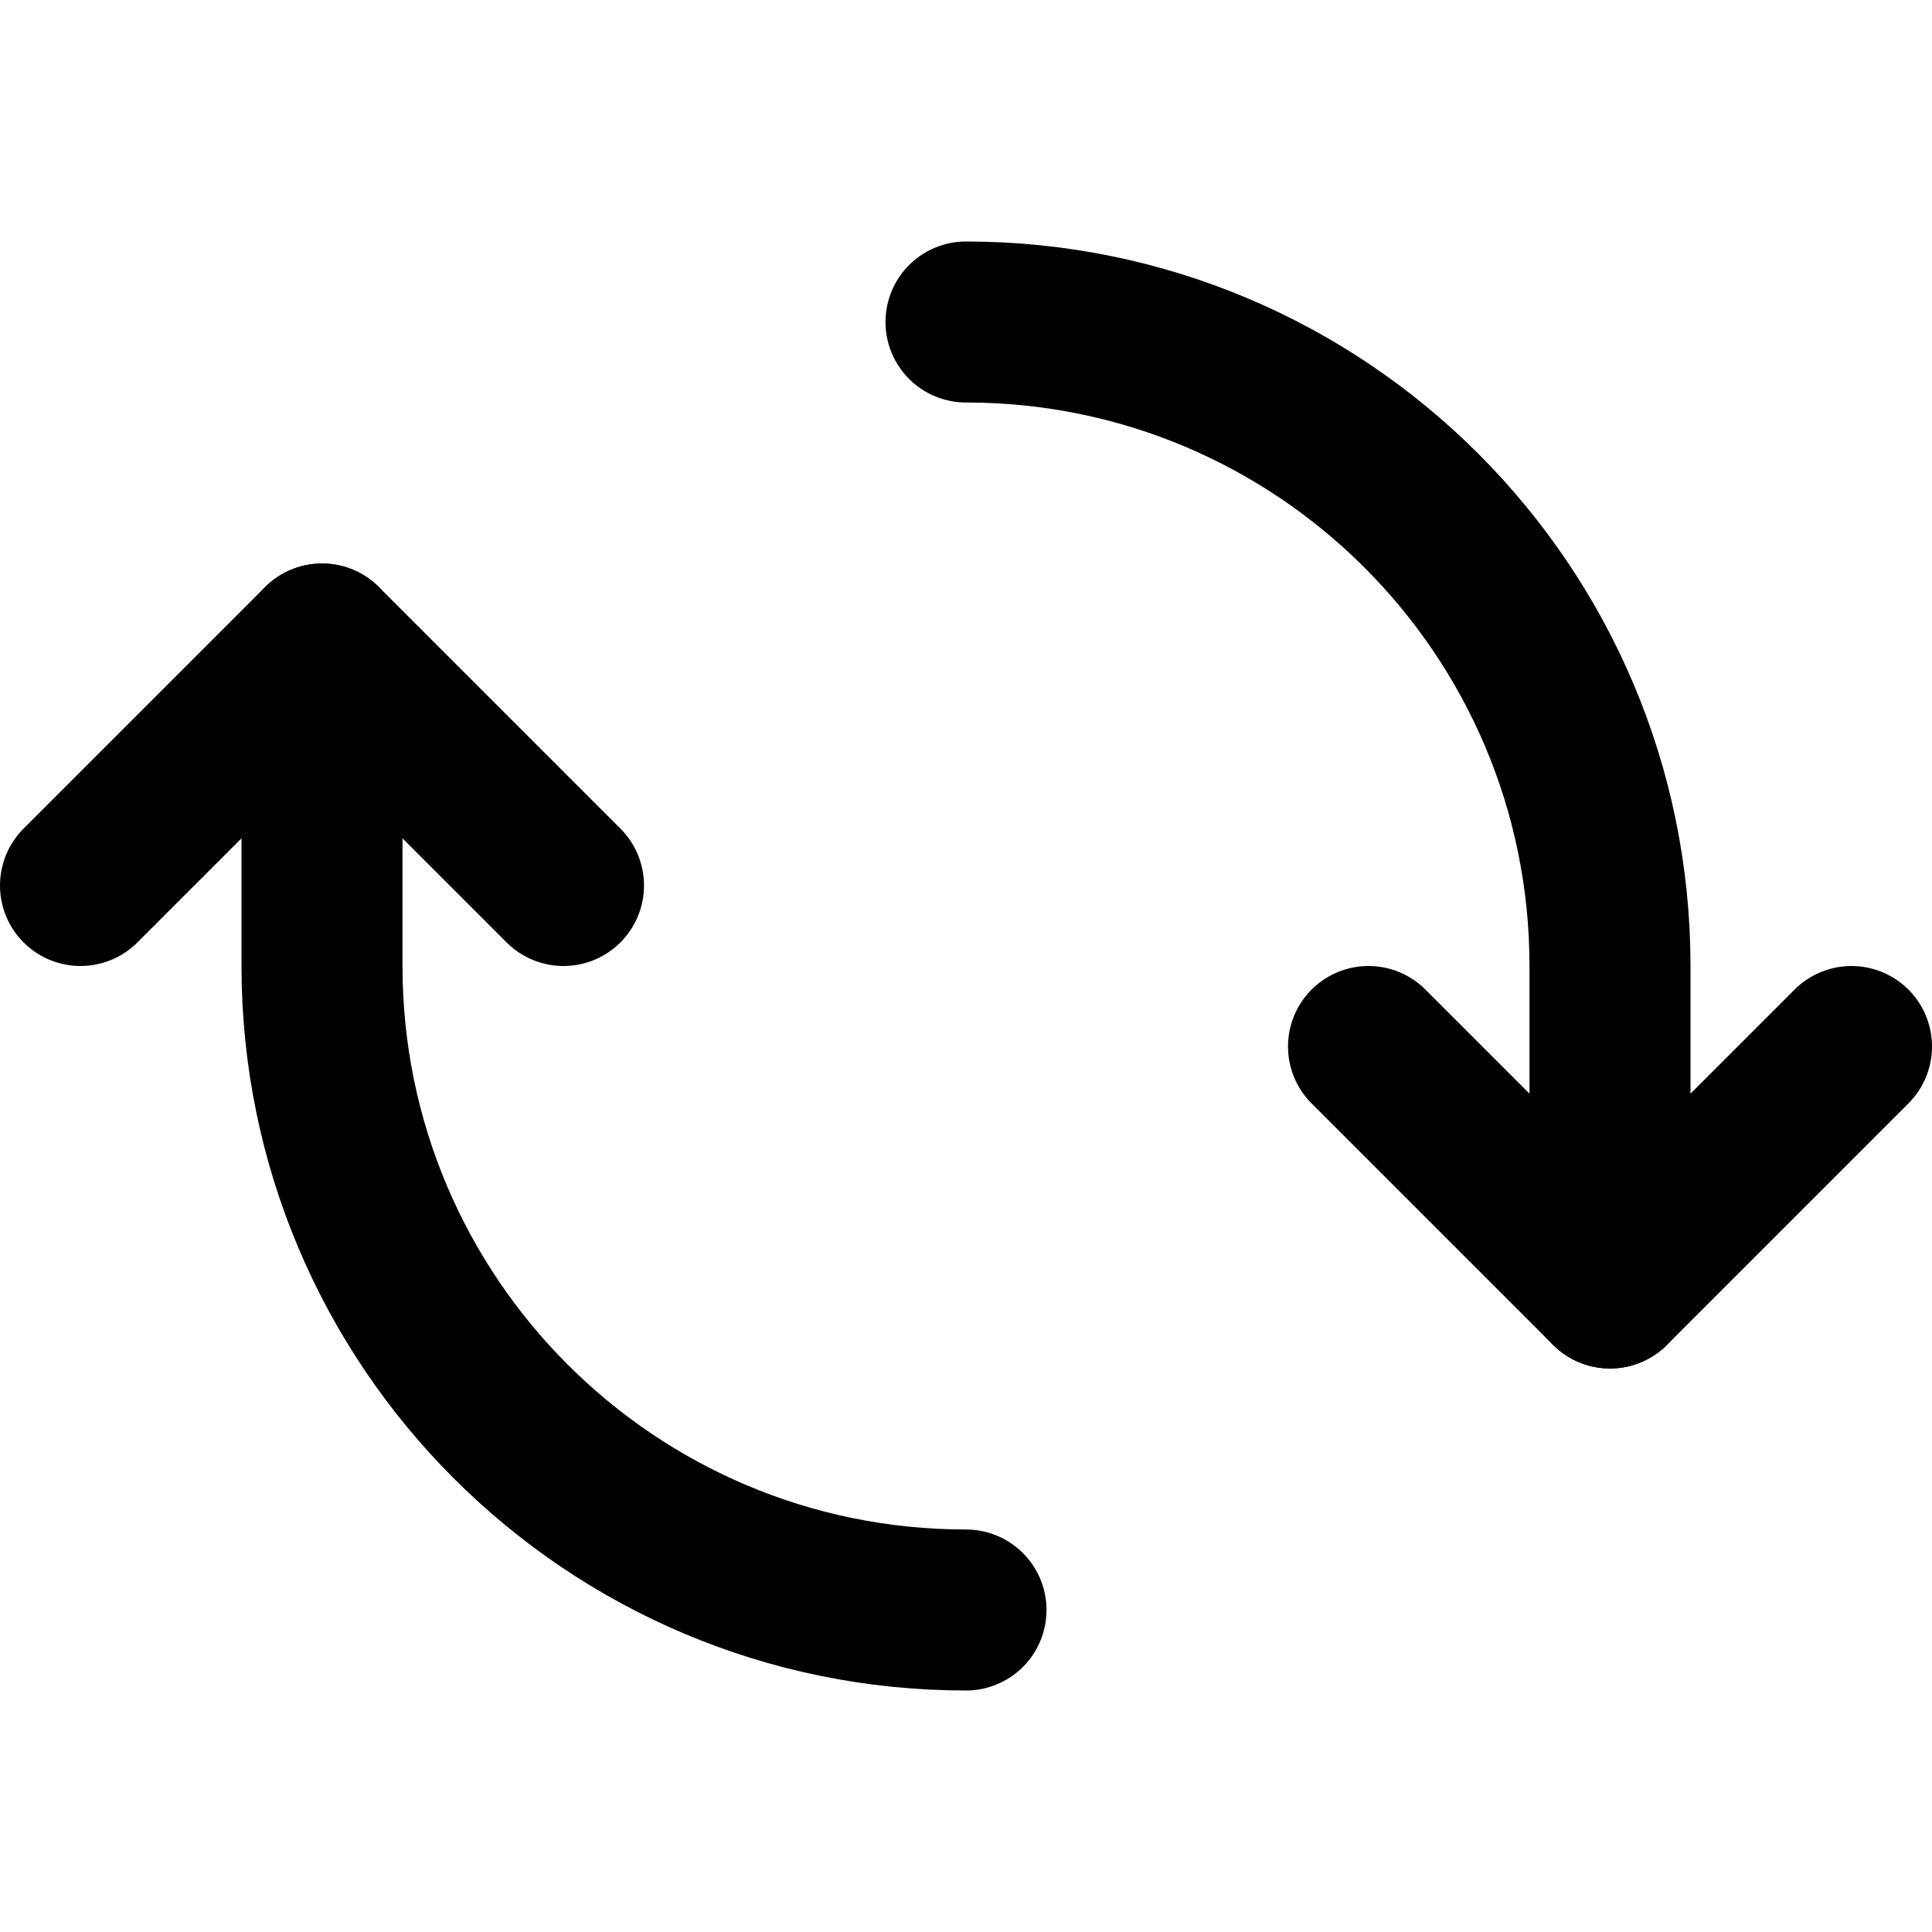
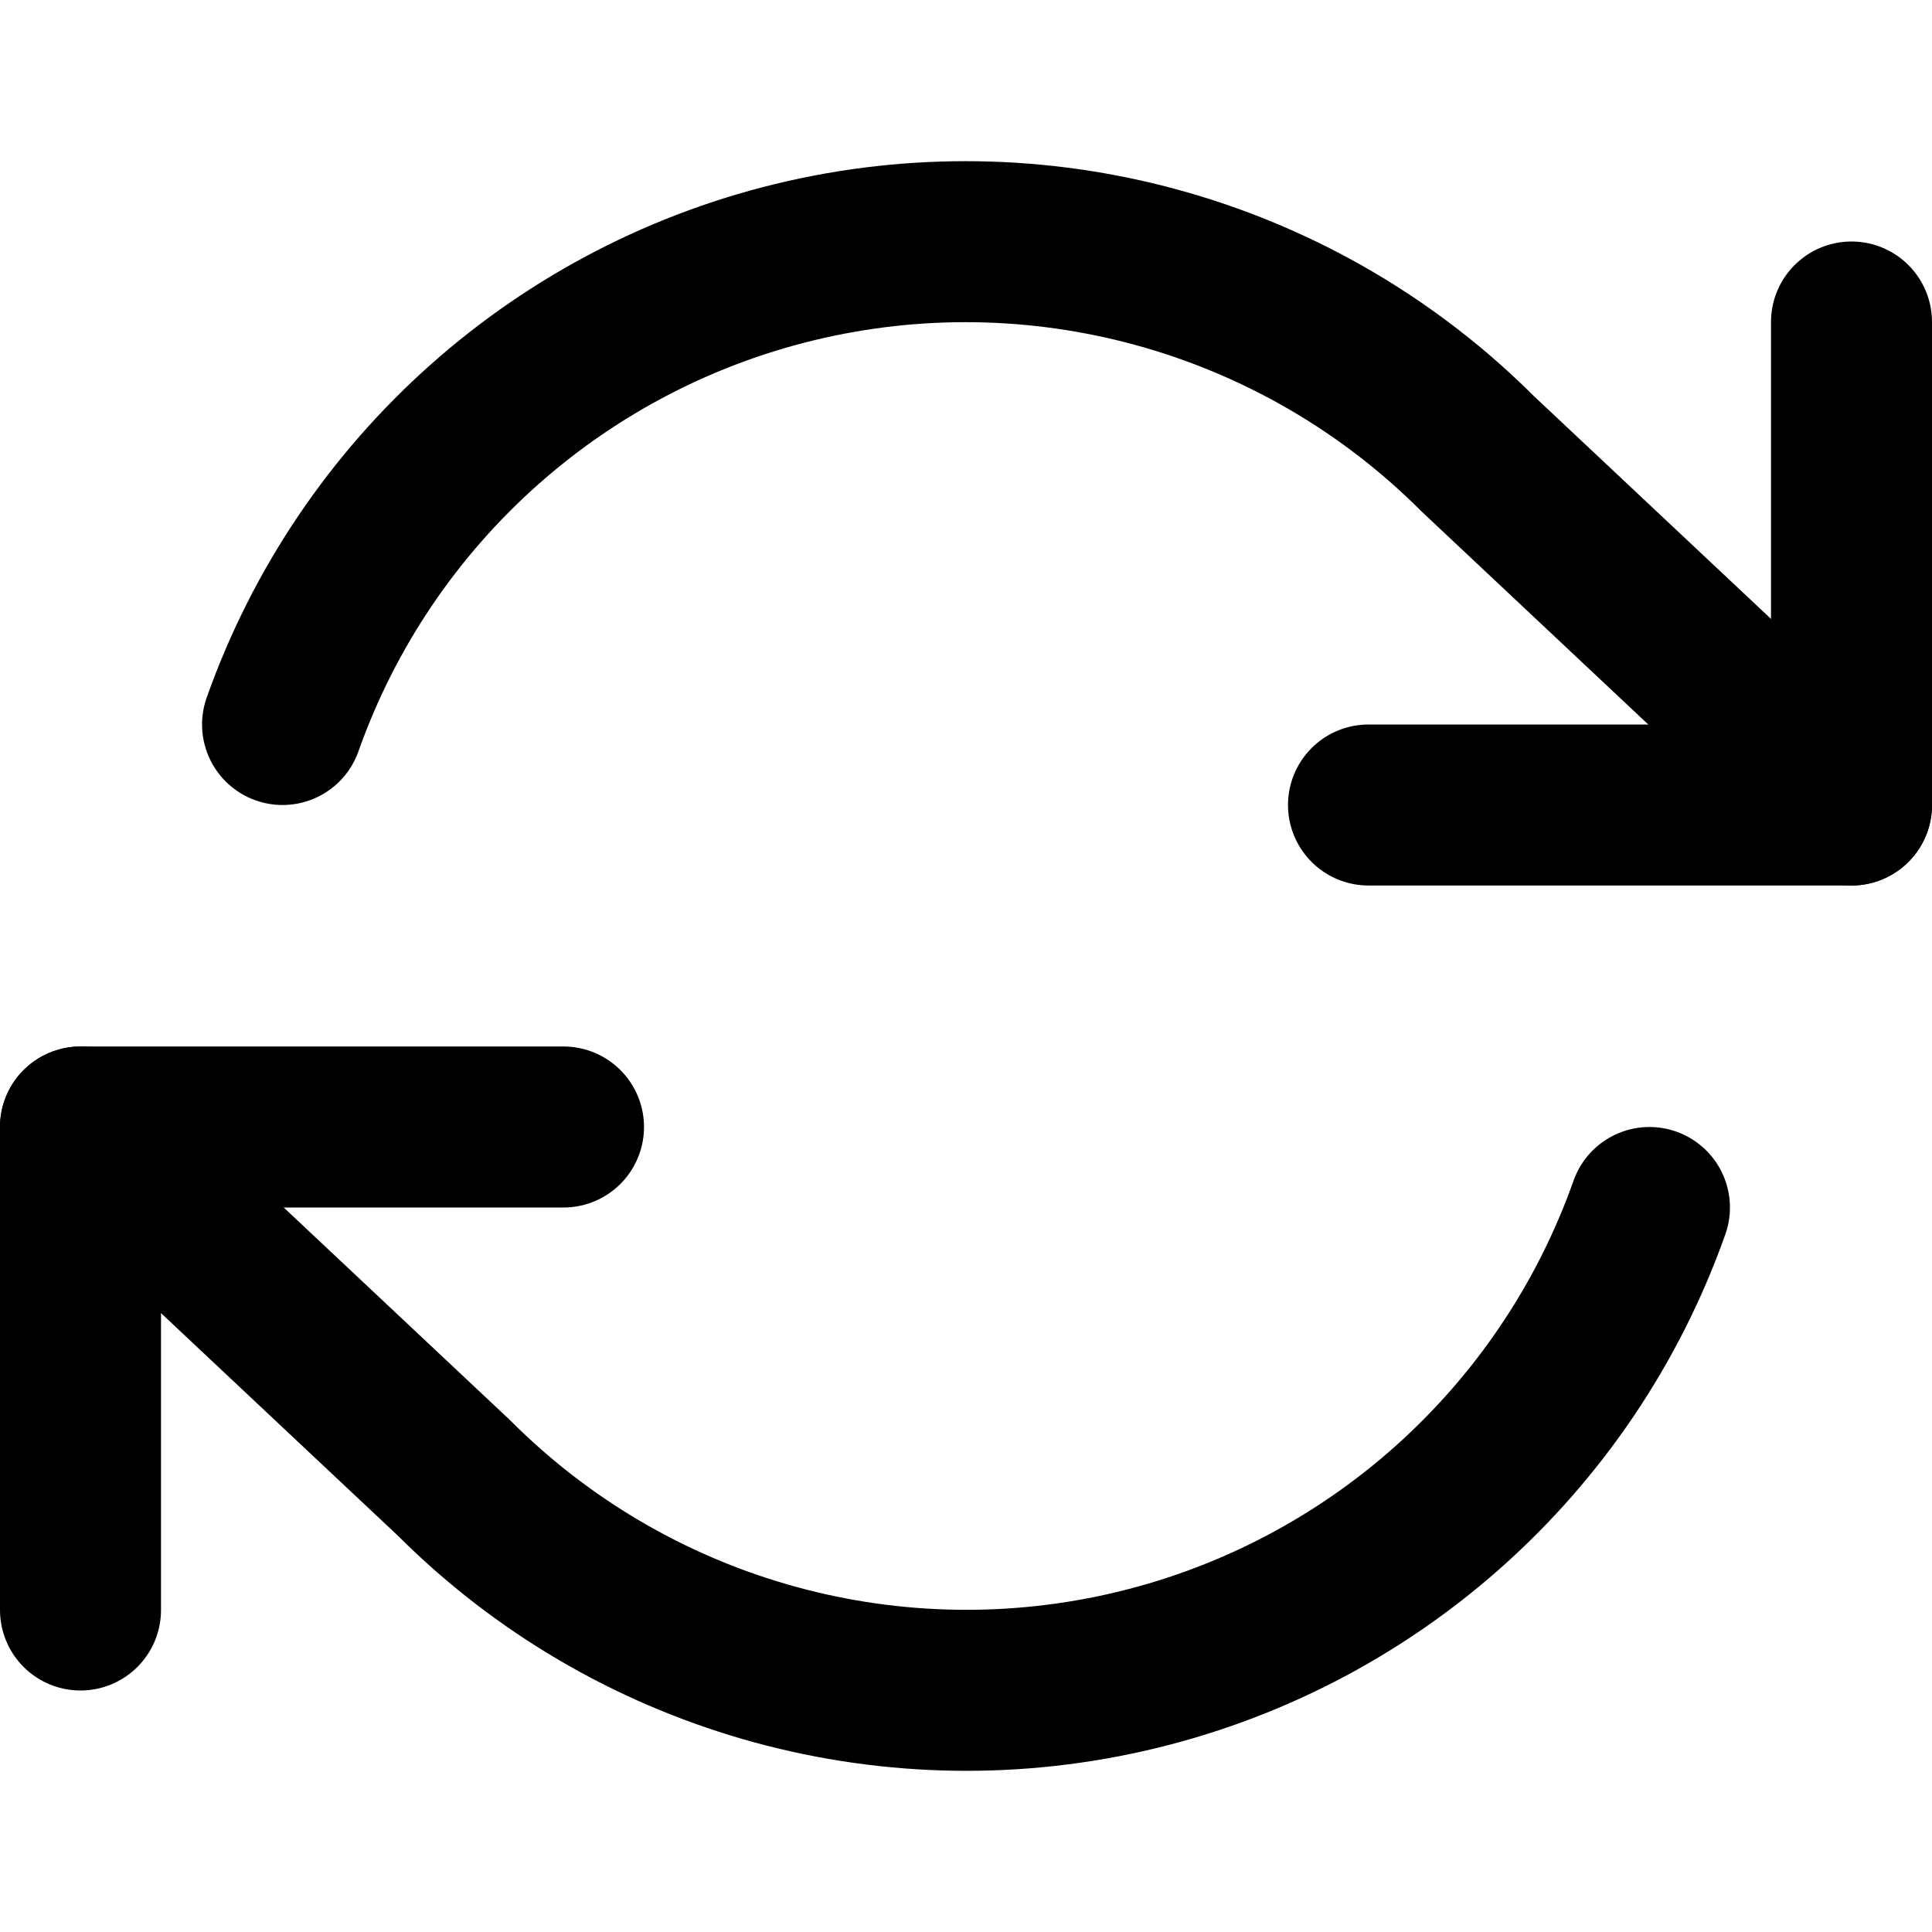
<svg xmlns="http://www.w3.org/2000/svg" width="24" height="24" viewBox="0 0 24 24" fill="none" stroke="#000" stroke-width="2" stroke-linecap="round" stroke-linejoin="round">
-   <path d="M12,4a8,8,0,0,1,8,8v4" />
-   <polyline points="17 13 20 16 23 13" />
-   <path d="M12,20a8,8,0,0,1-8-8V8" />
-   <polyline points="7 11 4 8 1 11" />
+   <polyline points="23 4 23 10 17 10" />
+   <polyline points="1 20 1 14 7 14" />
+   <path d="M3.51,9A9,9,0,0,1,18.36,5.64L23,10" />
+   <path d="M1,14l4.64,4.36A9,9,0,0,0,20.49,15" />
</svg>
